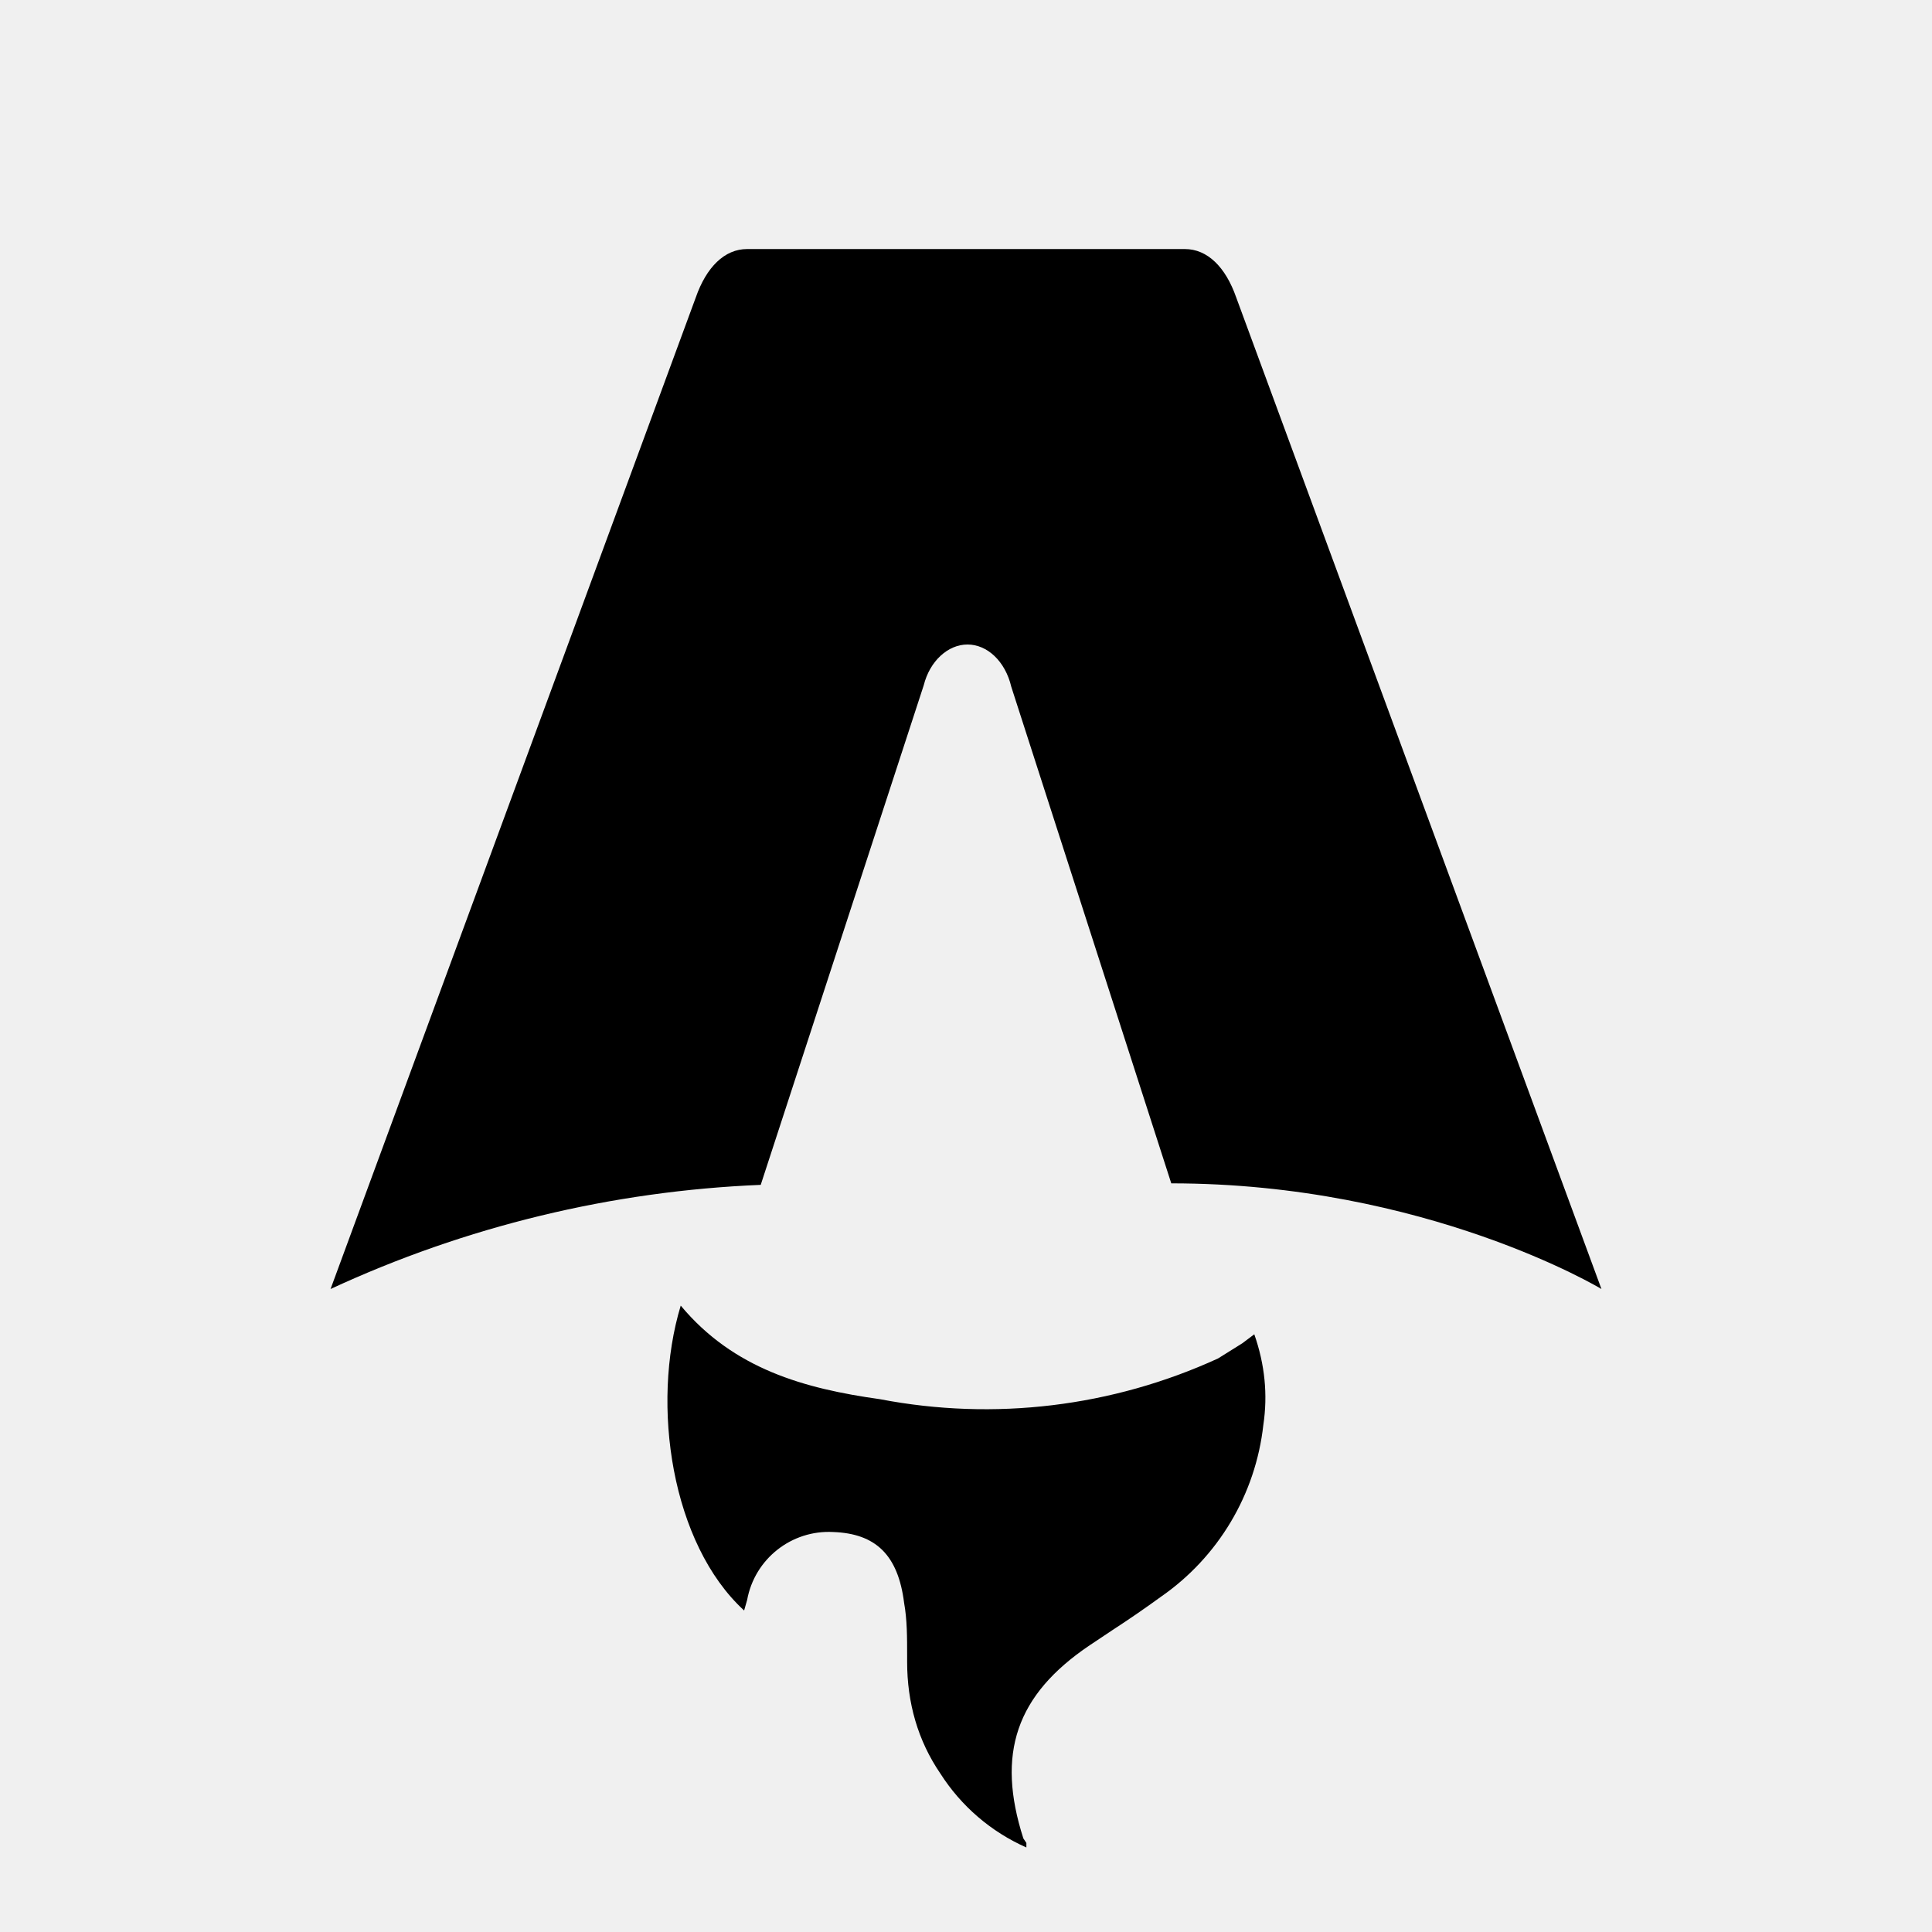
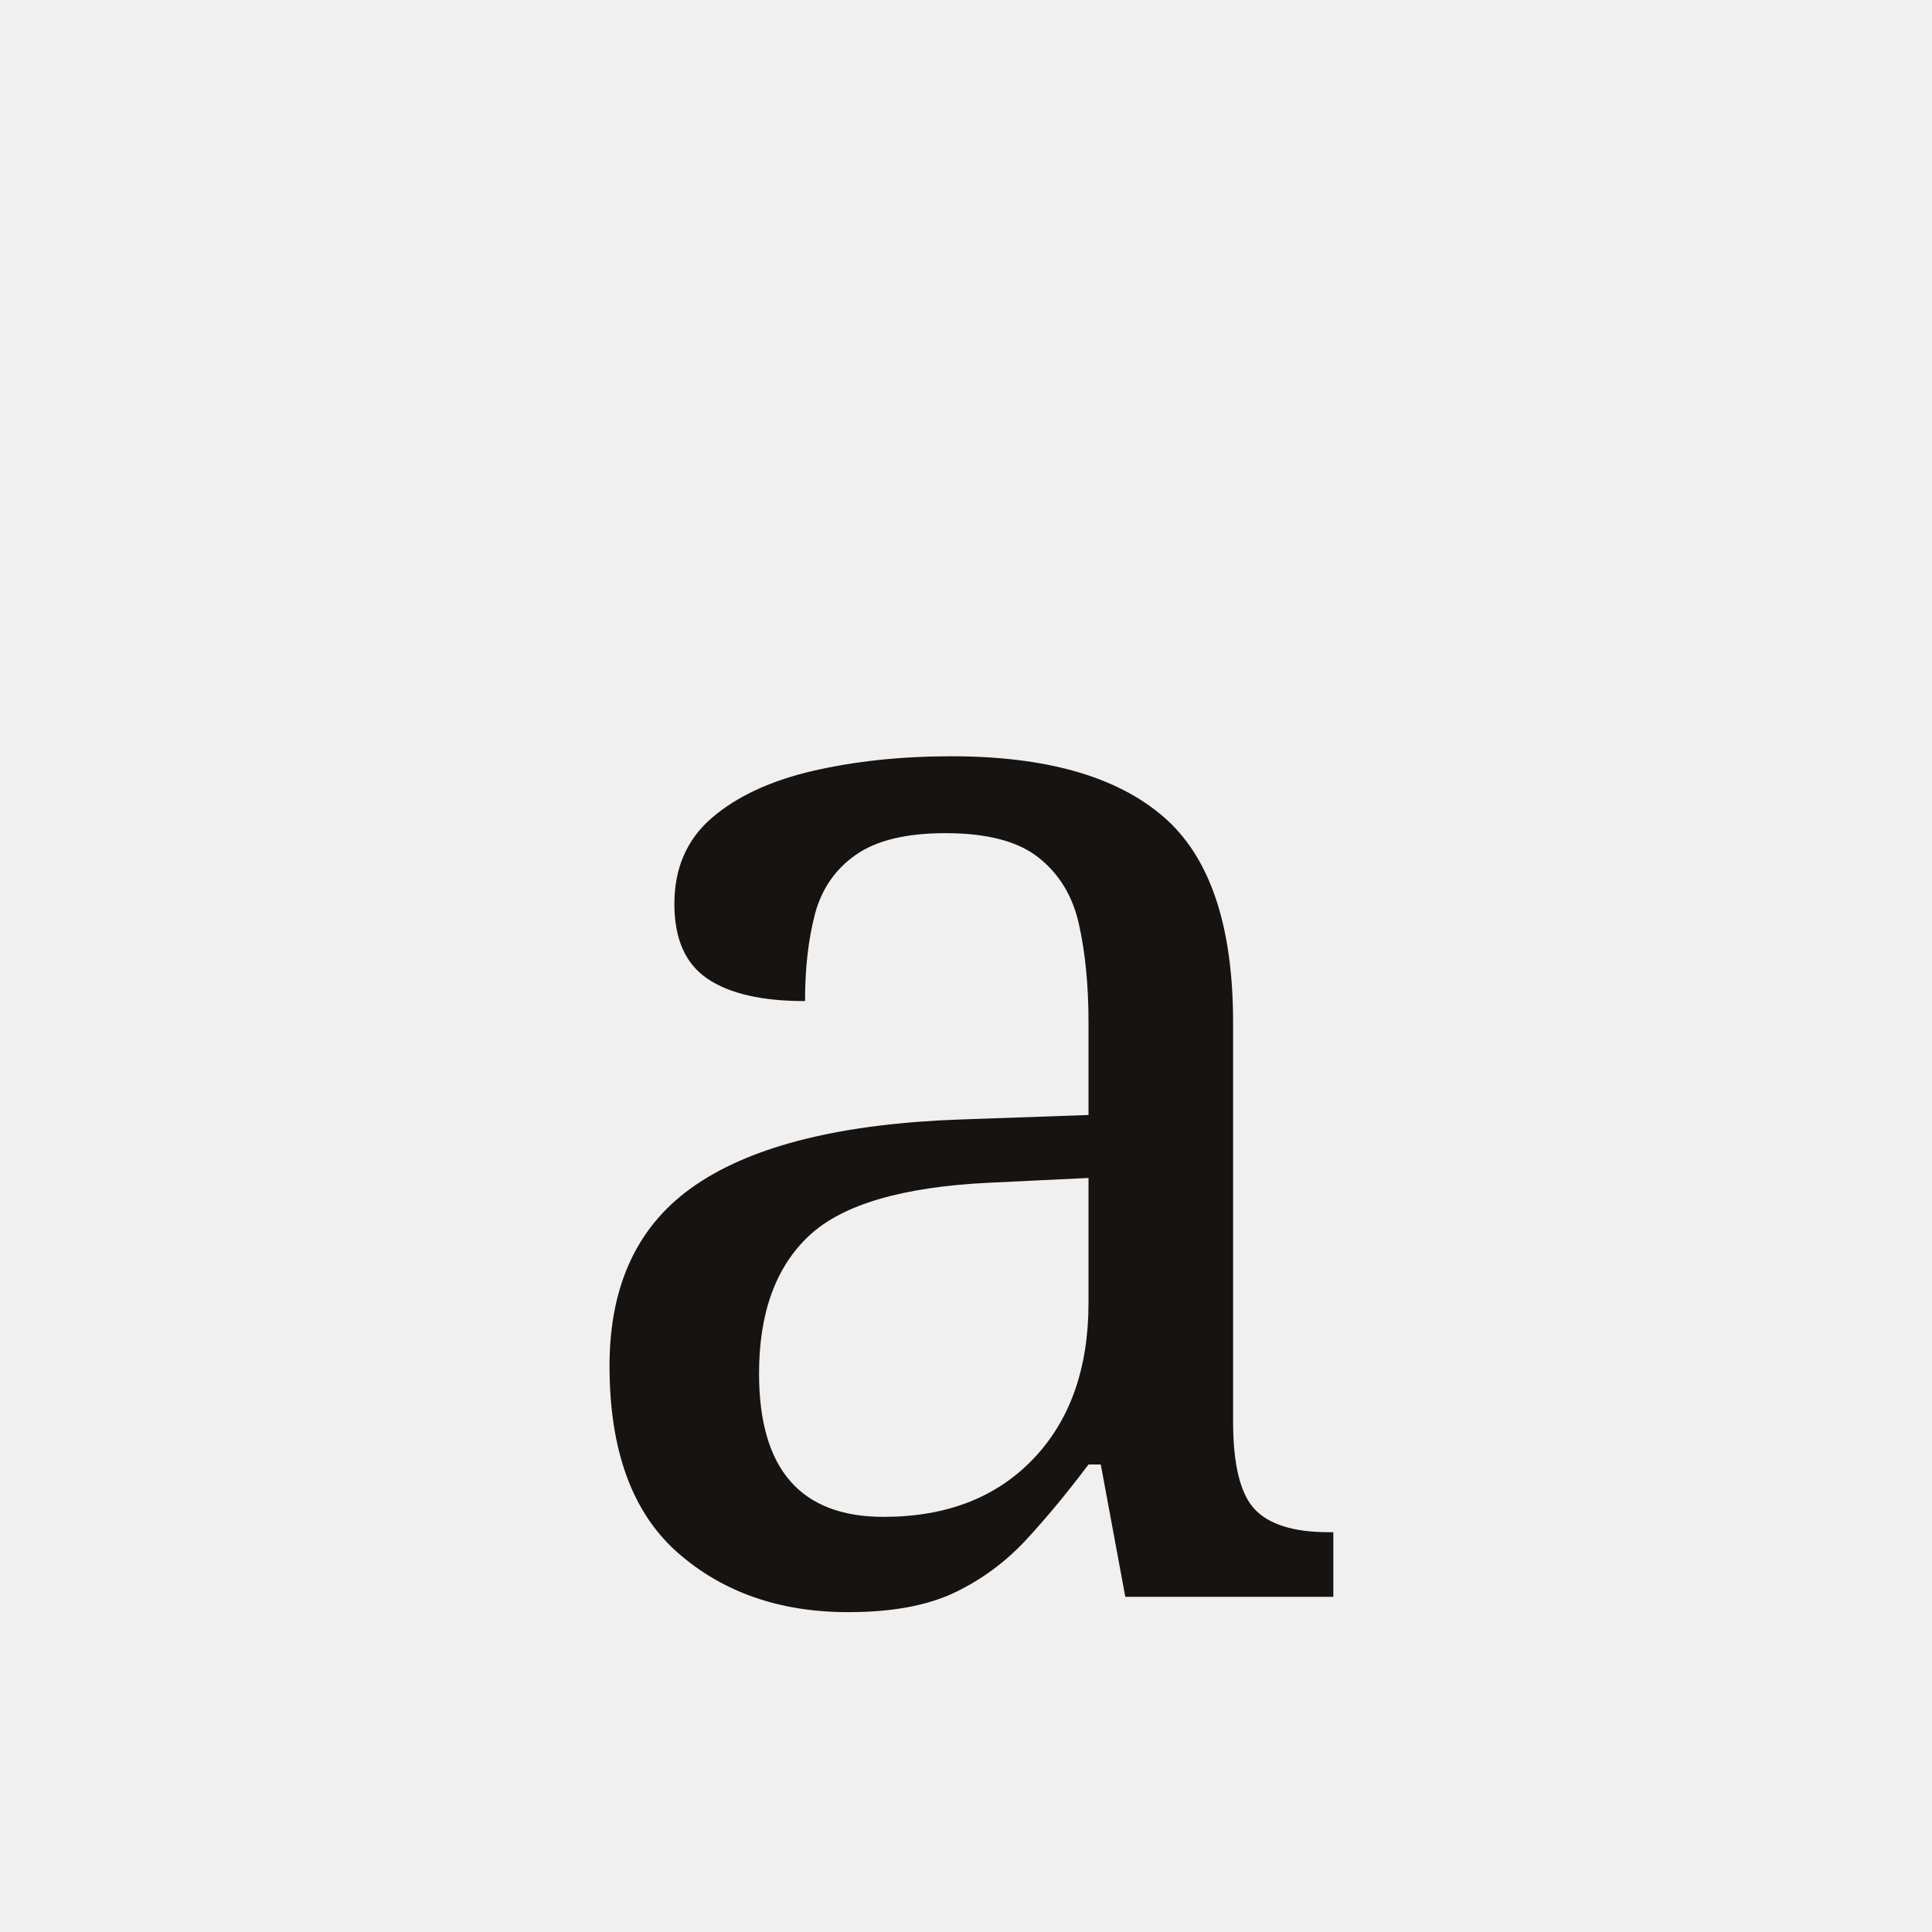
- <svg xmlns="http://www.w3.org/2000/svg" fill="none" viewBox="0 0 128 128">
-   <path d="M50.4 78.5a75.1 75.1 0 0 0-28.5 6.9l24.2-65.7c.7-2 1.9-3.2 3.4-3.2h29c1.5 0 2.7 1.2 3.4 3.2l24.2 65.7s-11.6-7-28.5-7L67 45.5c-.4-1.7-1.6-2.8-2.9-2.8-1.3 0-2.5 1.1-2.9 2.7L50.4 78.5Zm-1.1 28.2Zm-4.2-20.2c-2 6.6-.6 15.8 4.2 20.2a17.5 17.5 0 0 1 .2-.7 5.5 5.5 0 0 1 5.7-4.5c2.8.1 4.3 1.5 4.7 4.7.2 1.1.2 2.3.2 3.5v.4c0 2.7.7 5.2 2.2 7.4a13 13 0 0 0 5.7 4.9v-.3l-.2-.3c-1.8-5.6-.5-9.5 4.4-12.8l1.5-1a73 73 0 0 0 3.2-2.2 16 16 0 0 0 6.8-11.4c.3-2 .1-4-.6-6l-.8.6-1.6 1a37 37 0 0 1-22.4 2.7c-5-.7-9.7-2-13.2-6.2Z" />
+ <svg xmlns="http://www.w3.org/2000/svg" viewBox="0 0 128 128" role="img" aria-label="Lowercase a in Bitter">
  <style>
-         path { fill: #000; }
-         @media (prefers-color-scheme: dark) {
-             path { fill: #FFF; }
-         }
-     </style>
+     @font-face {
+       font-family: 'Bitter Favicon';
+       font-style: normal;
+       font-weight: 100 900;
+       src: url('/bitter-favicon.woff2') format('woff2');
+     }
+ 
+     text {
+       fill: #161311;
+       font-family: 'Bitter Favicon', 'Bitter Variable', Bitter, serif;
+       font-size: 102px;
+       font-variation-settings: 'wght' 760;
+       text-anchor: middle;
+       dominant-baseline: middle;
+       text-rendering: geometricPrecision;
+     }
+ 
+     @media (prefers-color-scheme: dark) {
+       text {
+         fill: #e8ddd0;
+       }
+     }
+   </style>
+   <text x="50%" y="55%">a</text>
</svg>
